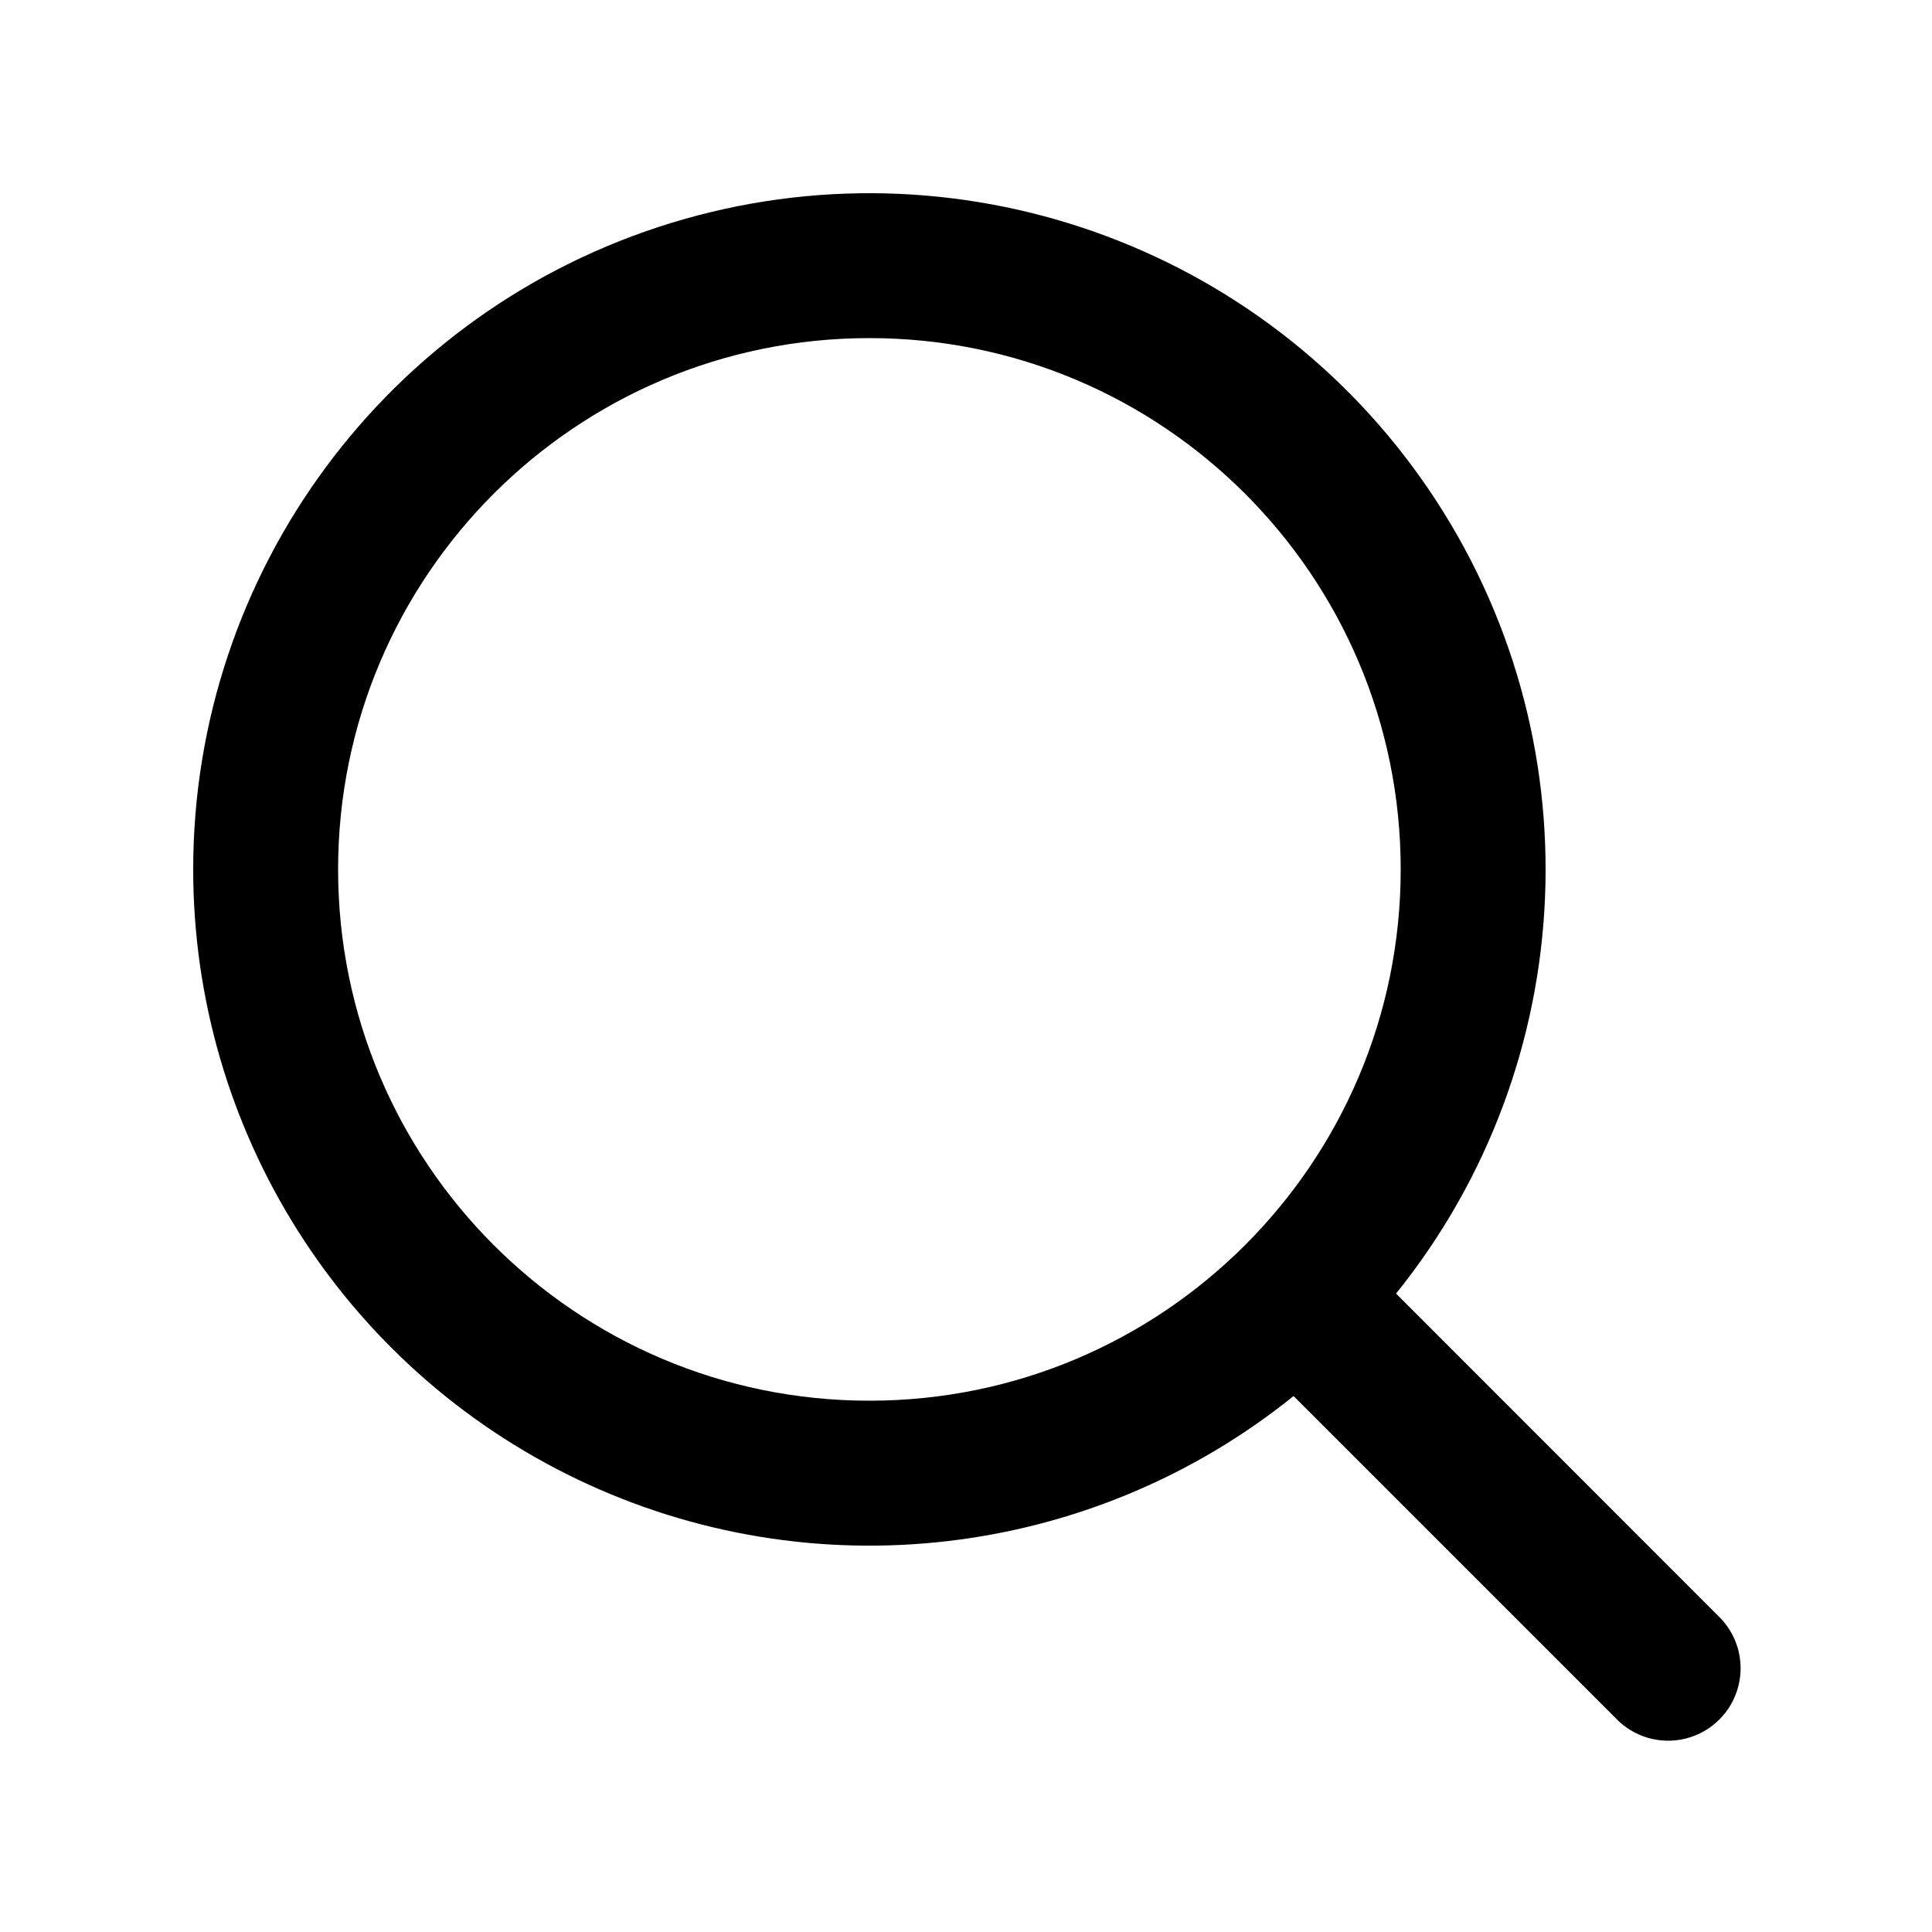
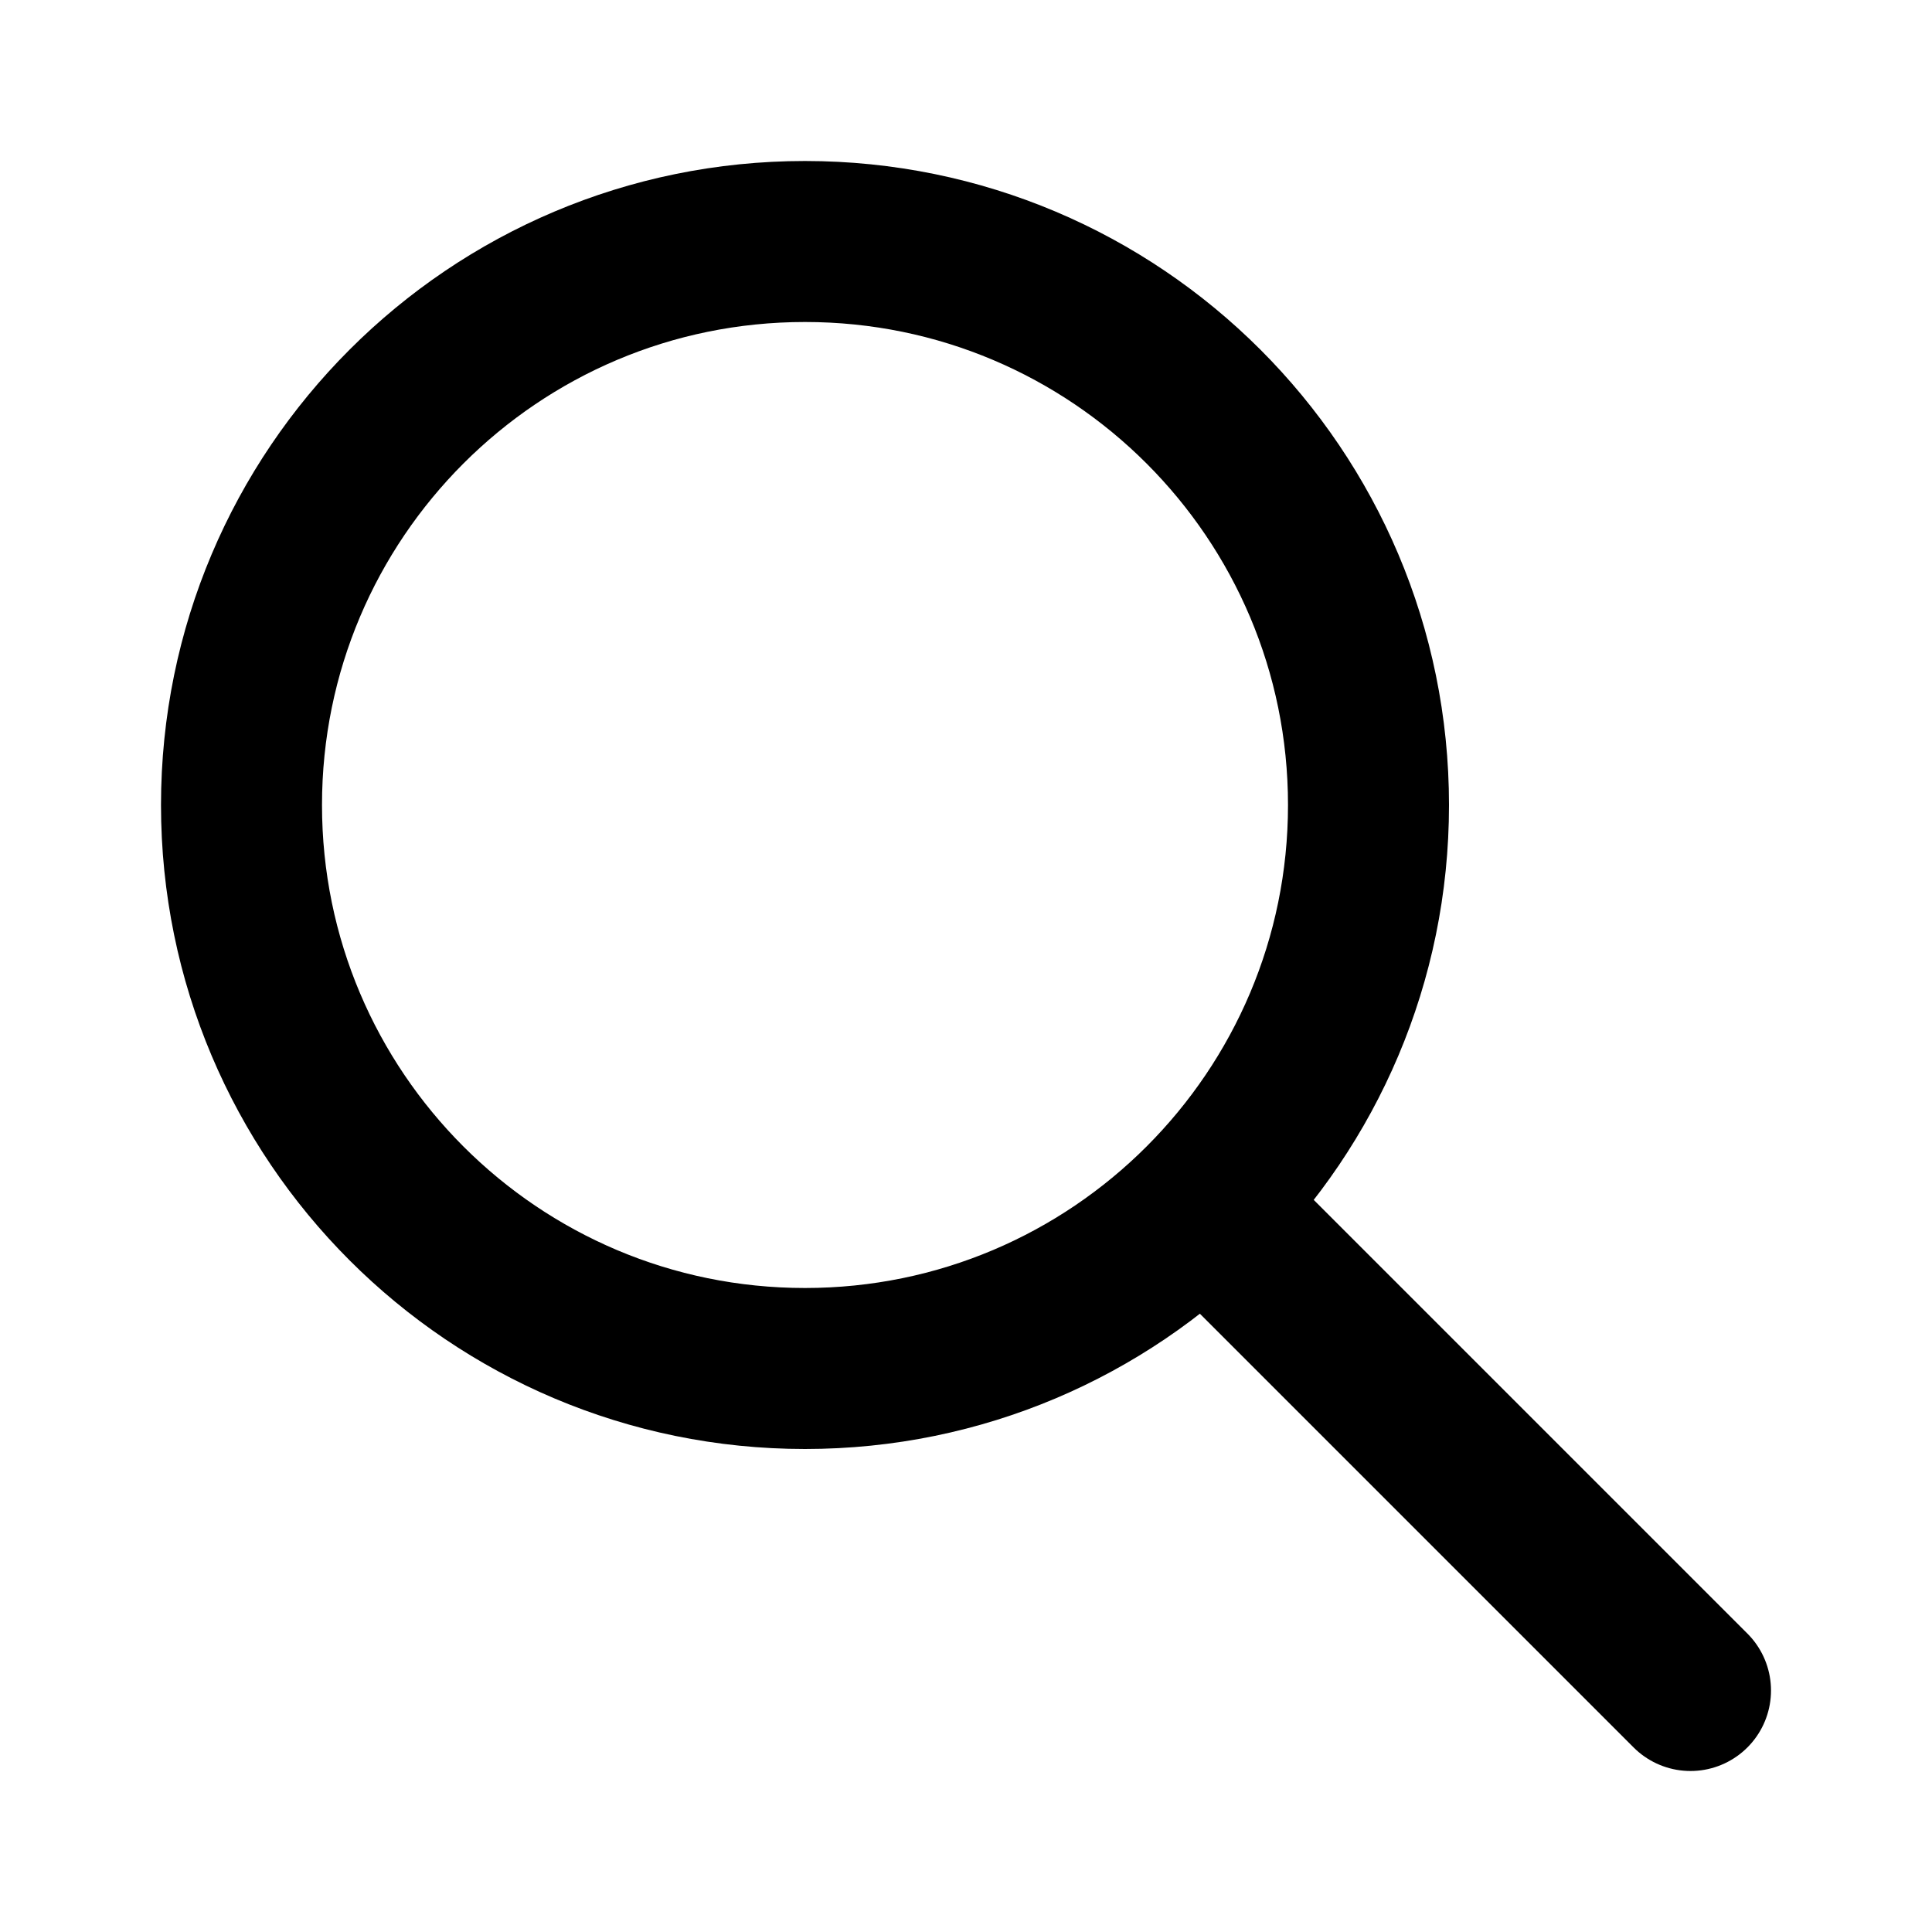
- <svg xmlns="http://www.w3.org/2000/svg" width="20" height="20" fill="#fff6" viewBox="0 0 20 20">
-   <path fill="currentColor" fill-rule="evenodd" d="M9 3.5a5.5 5.5 0 1 0 0 11 5.5 5.5 0 0 0 0-11M2 9a7 7 0 1 1 12.452 4.391l3.328 3.33a.75.75 0 1 1-1.06 1.06l-3.329-3.329A7 7 0 0 1 2 9" clip-rule="evenodd" />
+ <svg xmlns="http://www.w3.org/2000/svg" aria-hidden="true" role="img" class="iconify iconify--tabler text-white/20" style="font-size:24px;" width="1em" height="1em" viewBox="0 0 24 24">
+   <path fill="none" stroke="currentColor" stroke-linecap="round" stroke-linejoin="round" stroke-width="2" d="M3 10a7 7 0 1 0 14 0a7 7 0 1 0-14 0m18 11l-6-6" />
</svg>
